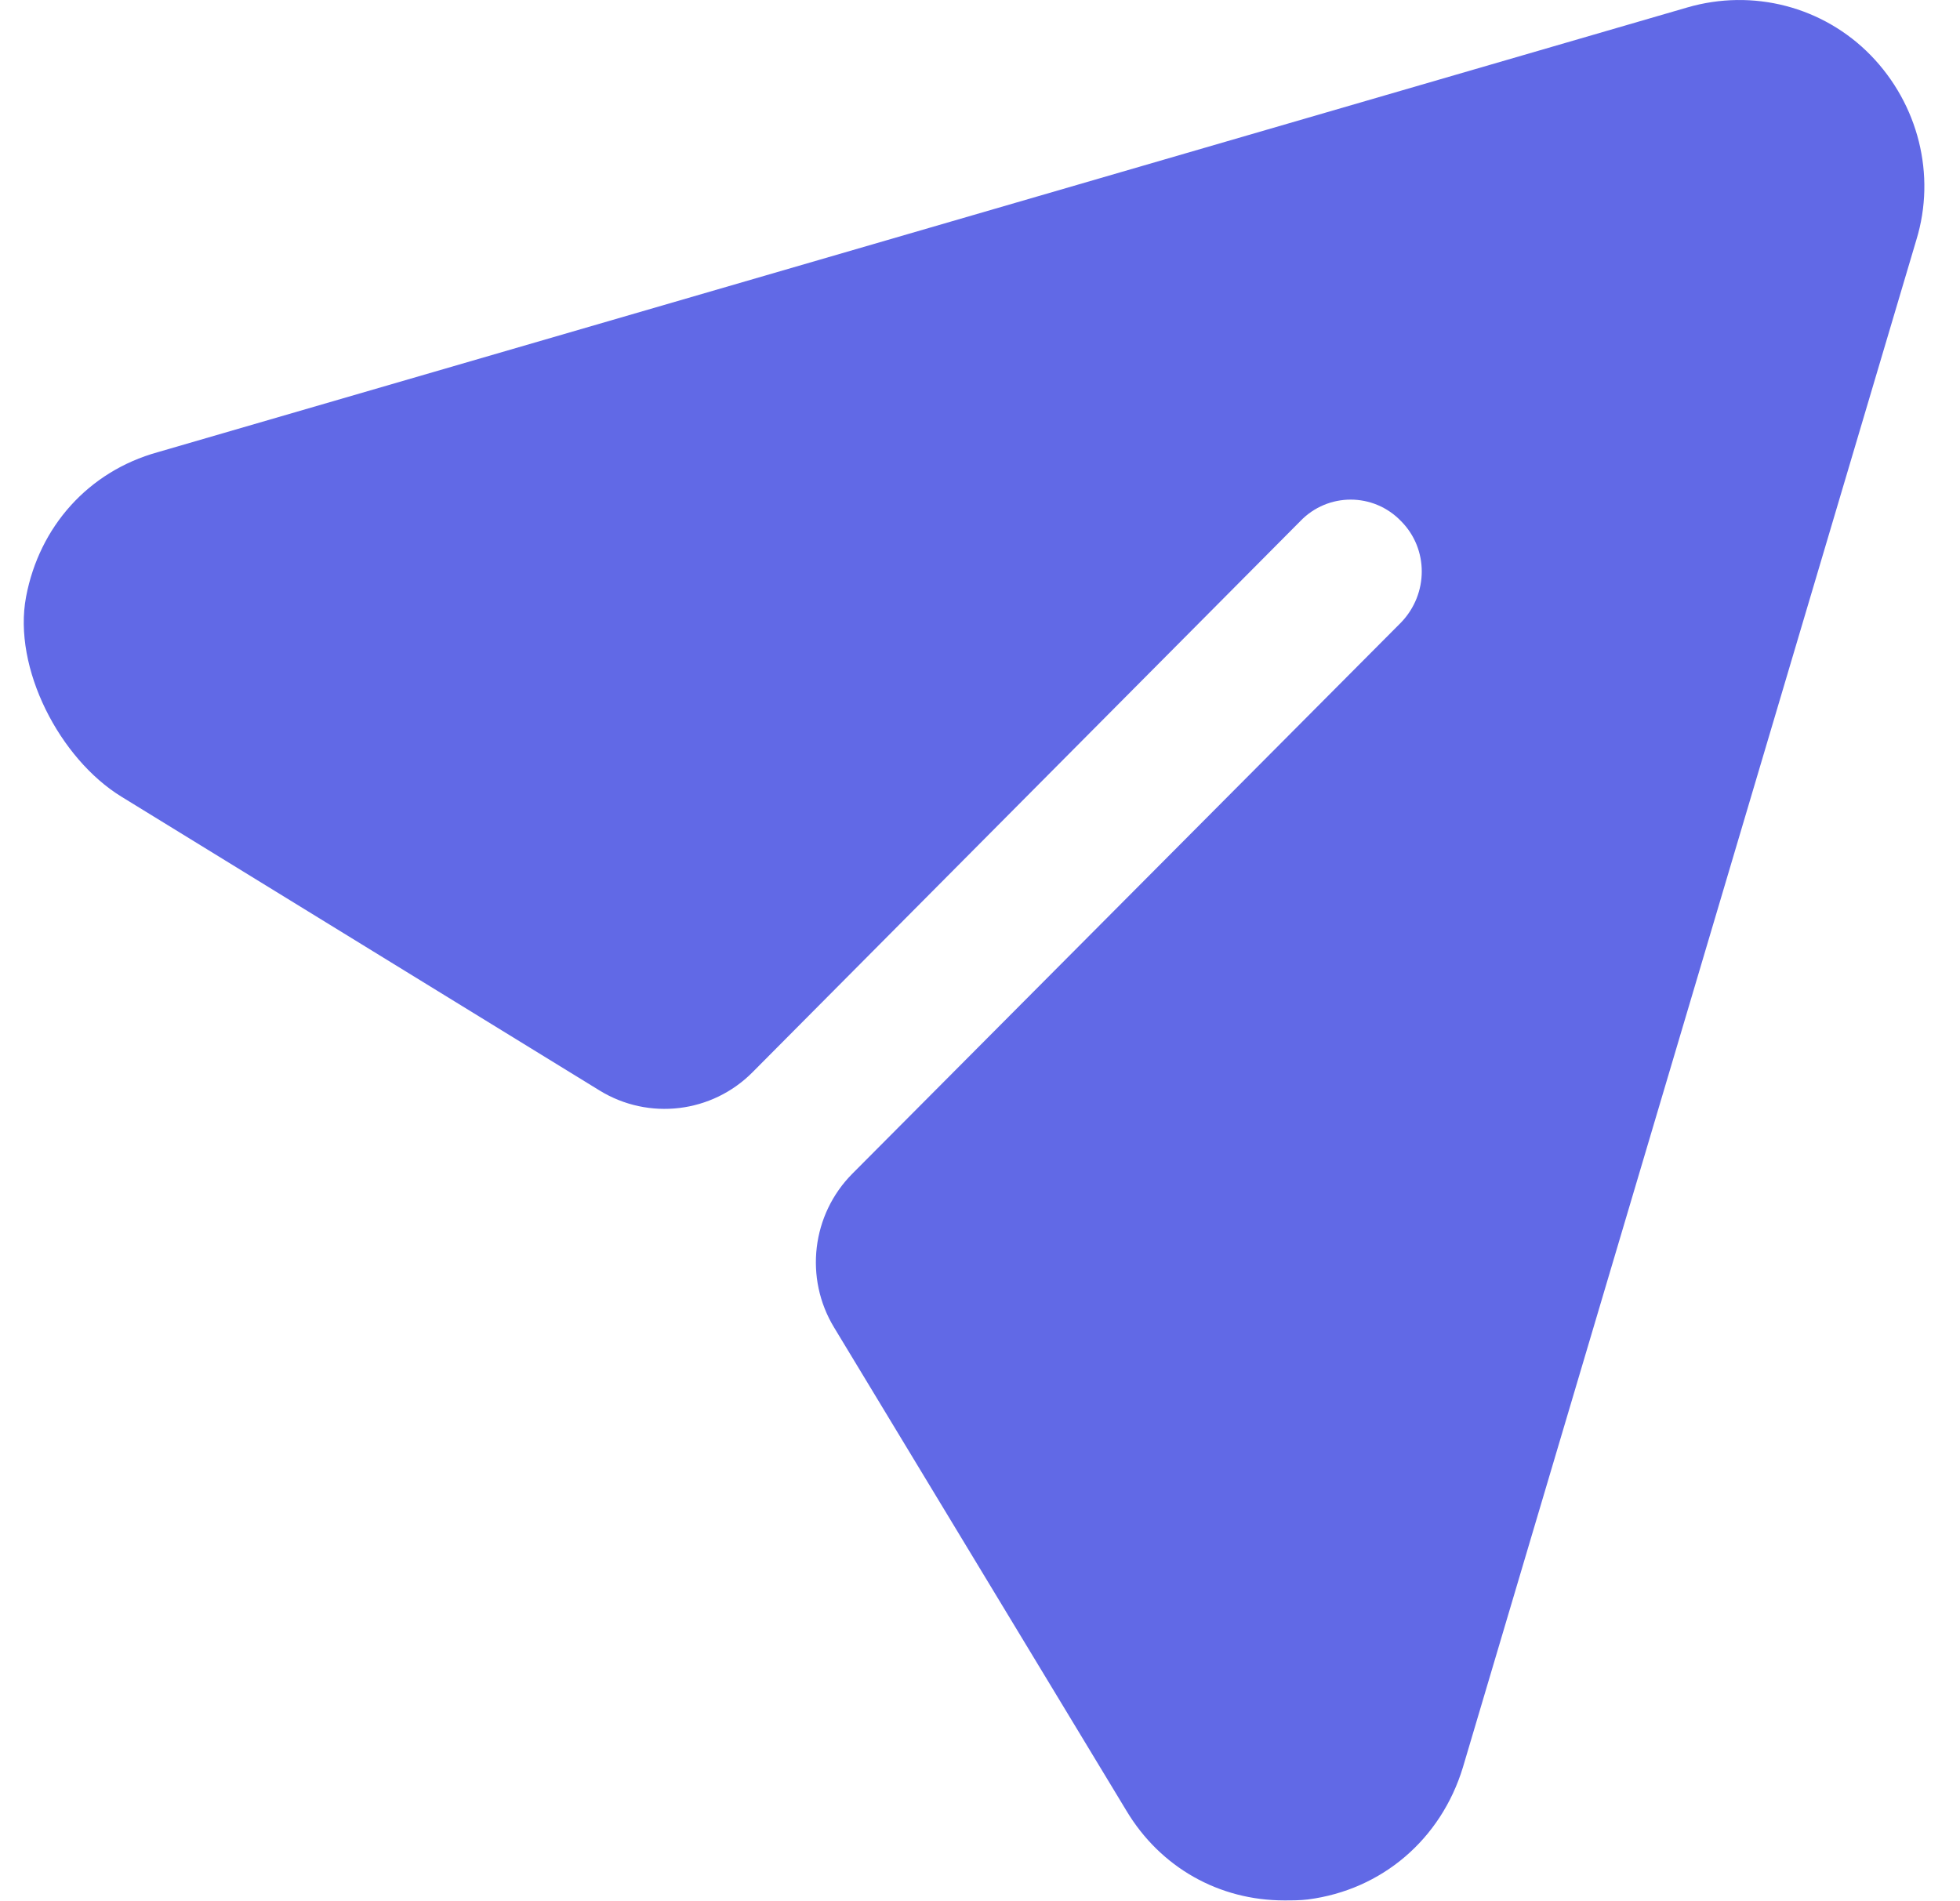
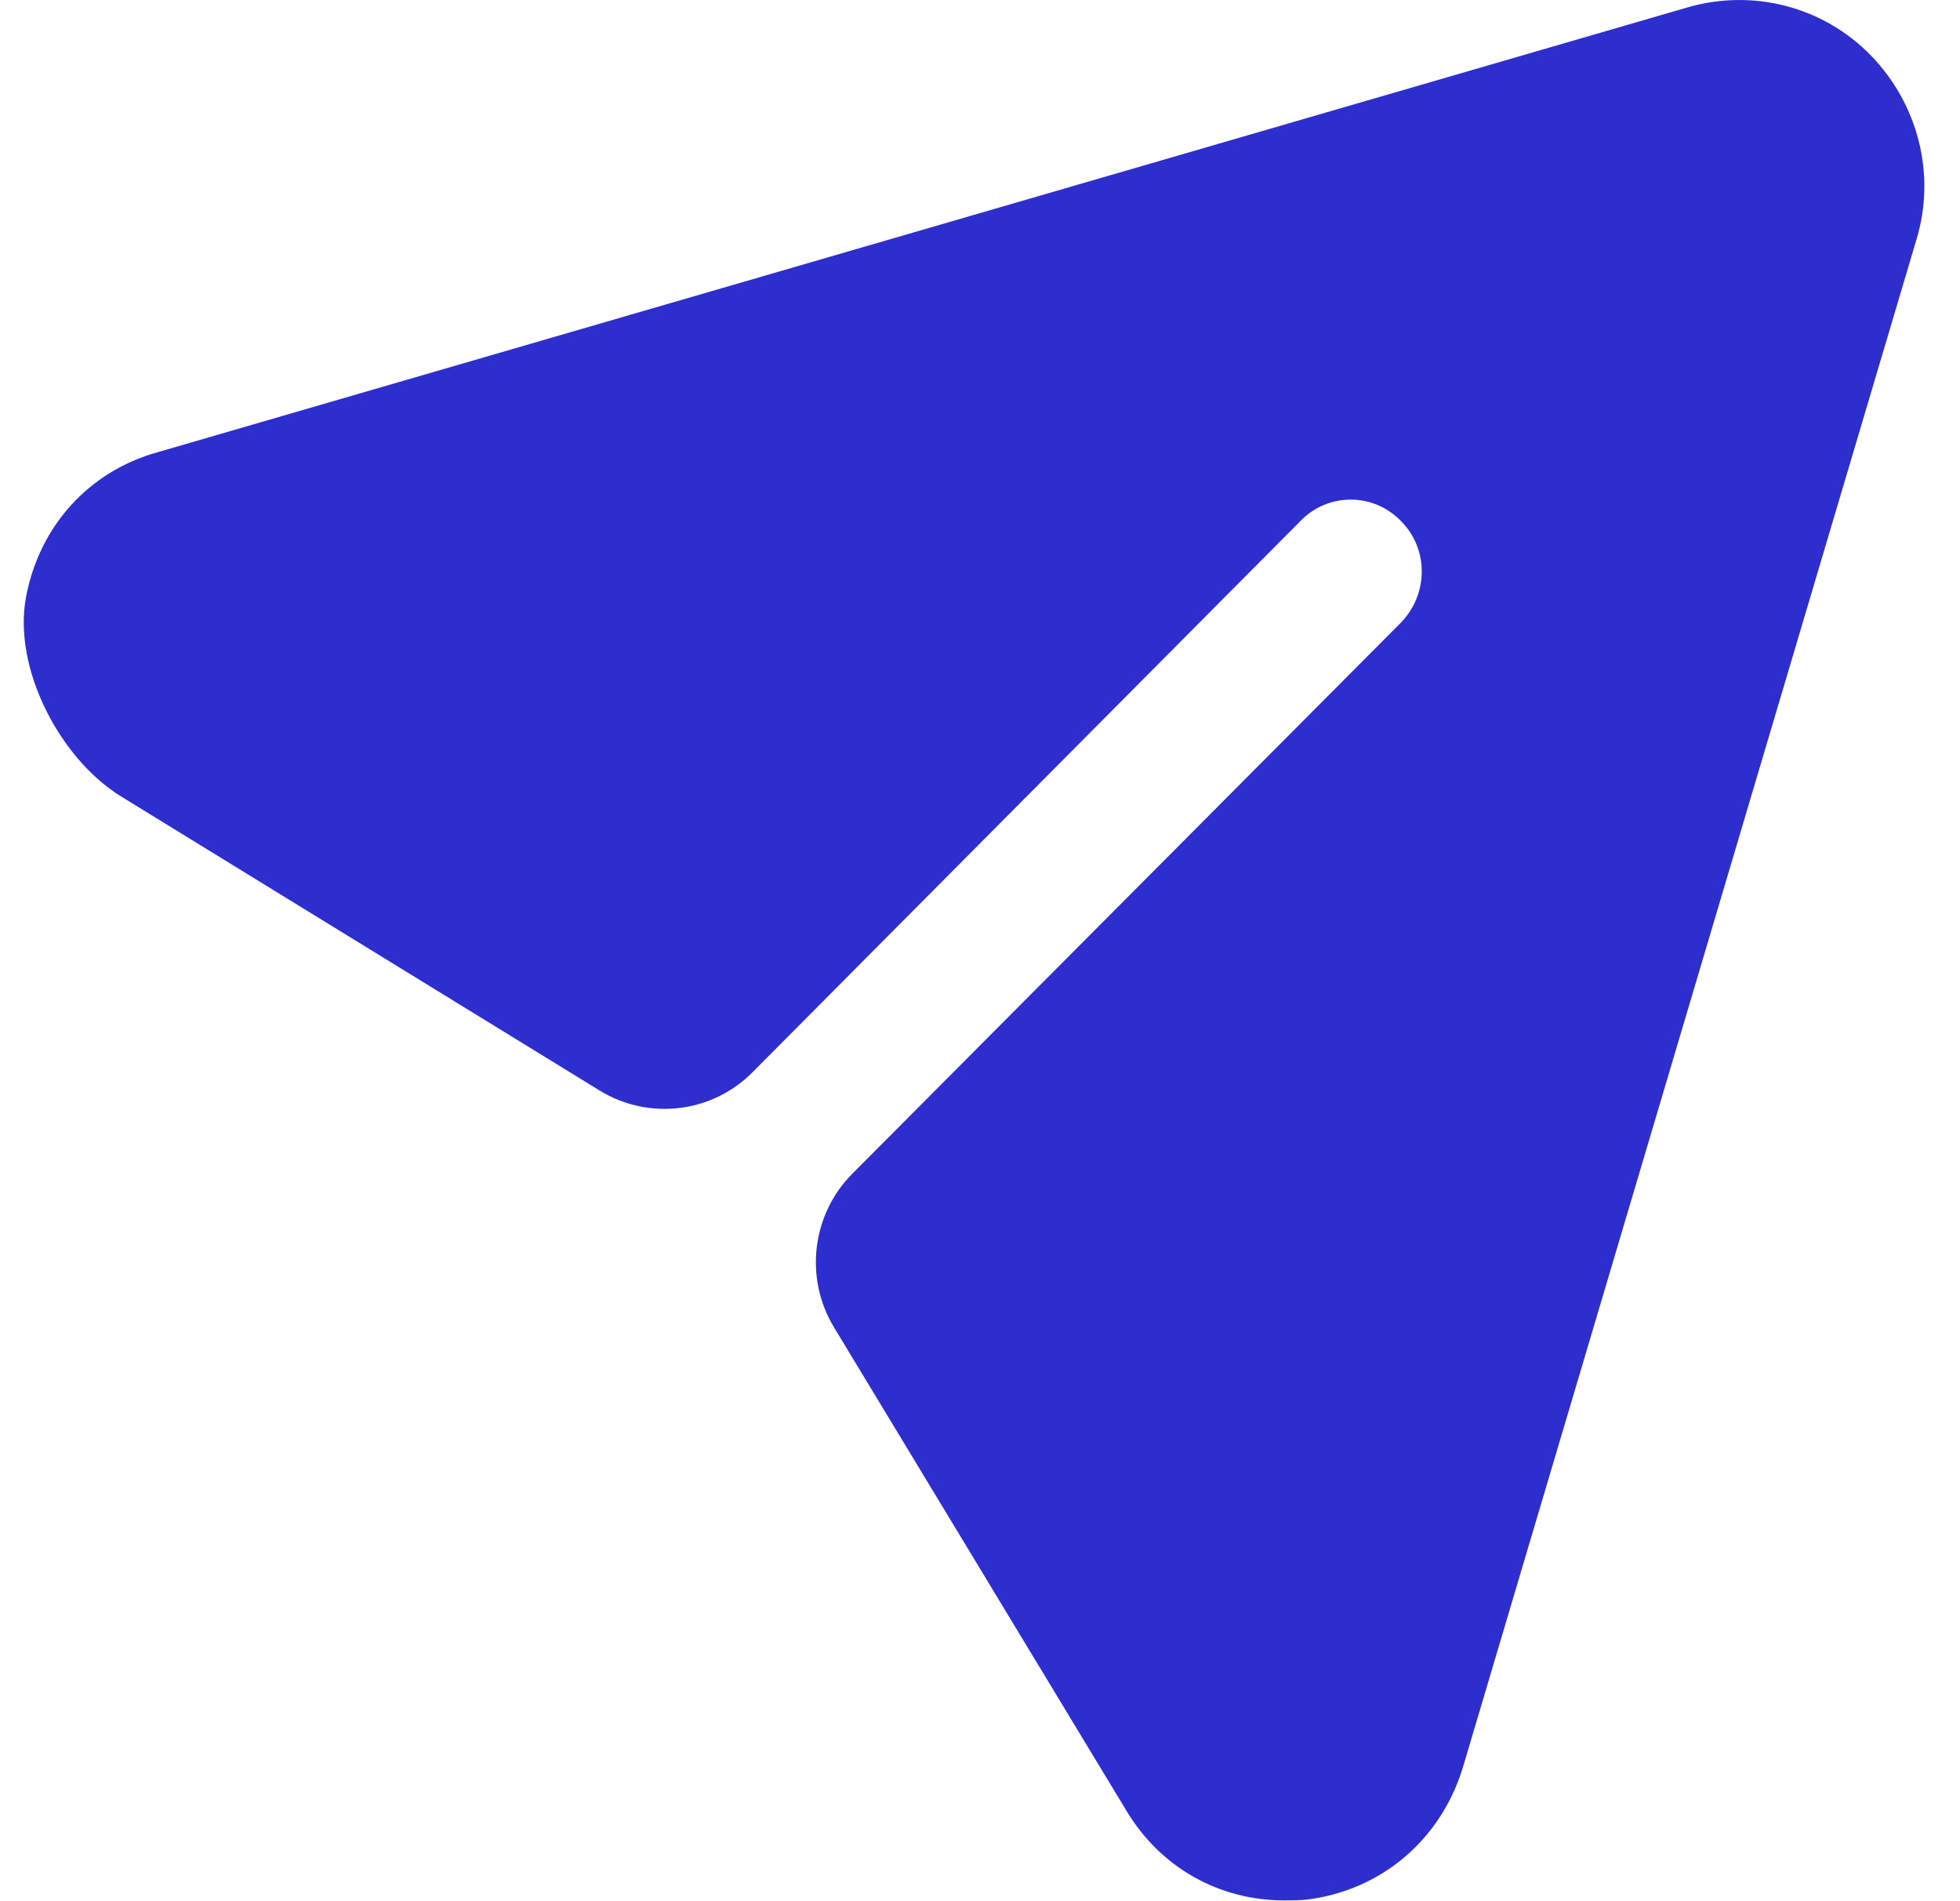
<svg xmlns="http://www.w3.org/2000/svg" width="33" height="32" viewBox="0 0 33 32" fill="none">
-   <path d="M31.497 0.931C30.696 0.11 29.512 -0.196 28.407 0.126L2.653 7.615C1.488 7.939 0.662 8.868 0.439 10.049C0.212 11.25 1.006 12.776 2.043 13.414L10.096 18.363C10.922 18.87 11.988 18.743 12.671 18.054L21.893 8.775C22.357 8.292 23.125 8.292 23.589 8.775C24.054 9.242 24.054 9.999 23.589 10.482L14.352 19.762C13.667 20.45 13.539 21.521 14.043 22.352L18.963 30.486C19.54 31.452 20.532 32 21.621 32C21.749 32 21.893 32 22.021 31.984C23.269 31.823 24.262 30.969 24.63 29.761L32.265 4.04C32.601 2.944 32.297 1.753 31.497 0.931" fill="#6169e6" />
+   <path d="M31.497 0.931C30.696 0.11 29.512 -0.196 28.407 0.126L2.653 7.615C1.488 7.939 0.662 8.868 0.439 10.049C0.212 11.25 1.006 12.776 2.043 13.414L10.096 18.363C10.922 18.87 11.988 18.743 12.671 18.054L21.893 8.775C22.357 8.292 23.125 8.292 23.589 8.775C24.054 9.242 24.054 9.999 23.589 10.482L14.352 19.762C13.667 20.45 13.539 21.521 14.043 22.352L18.963 30.486C19.54 31.452 20.532 32 21.621 32C21.749 32 21.893 32 22.021 31.984C23.269 31.823 24.262 30.969 24.63 29.761L32.265 4.04C32.601 2.944 32.297 1.753 31.497 0.931" fill="#2e2ece" />
</svg>
